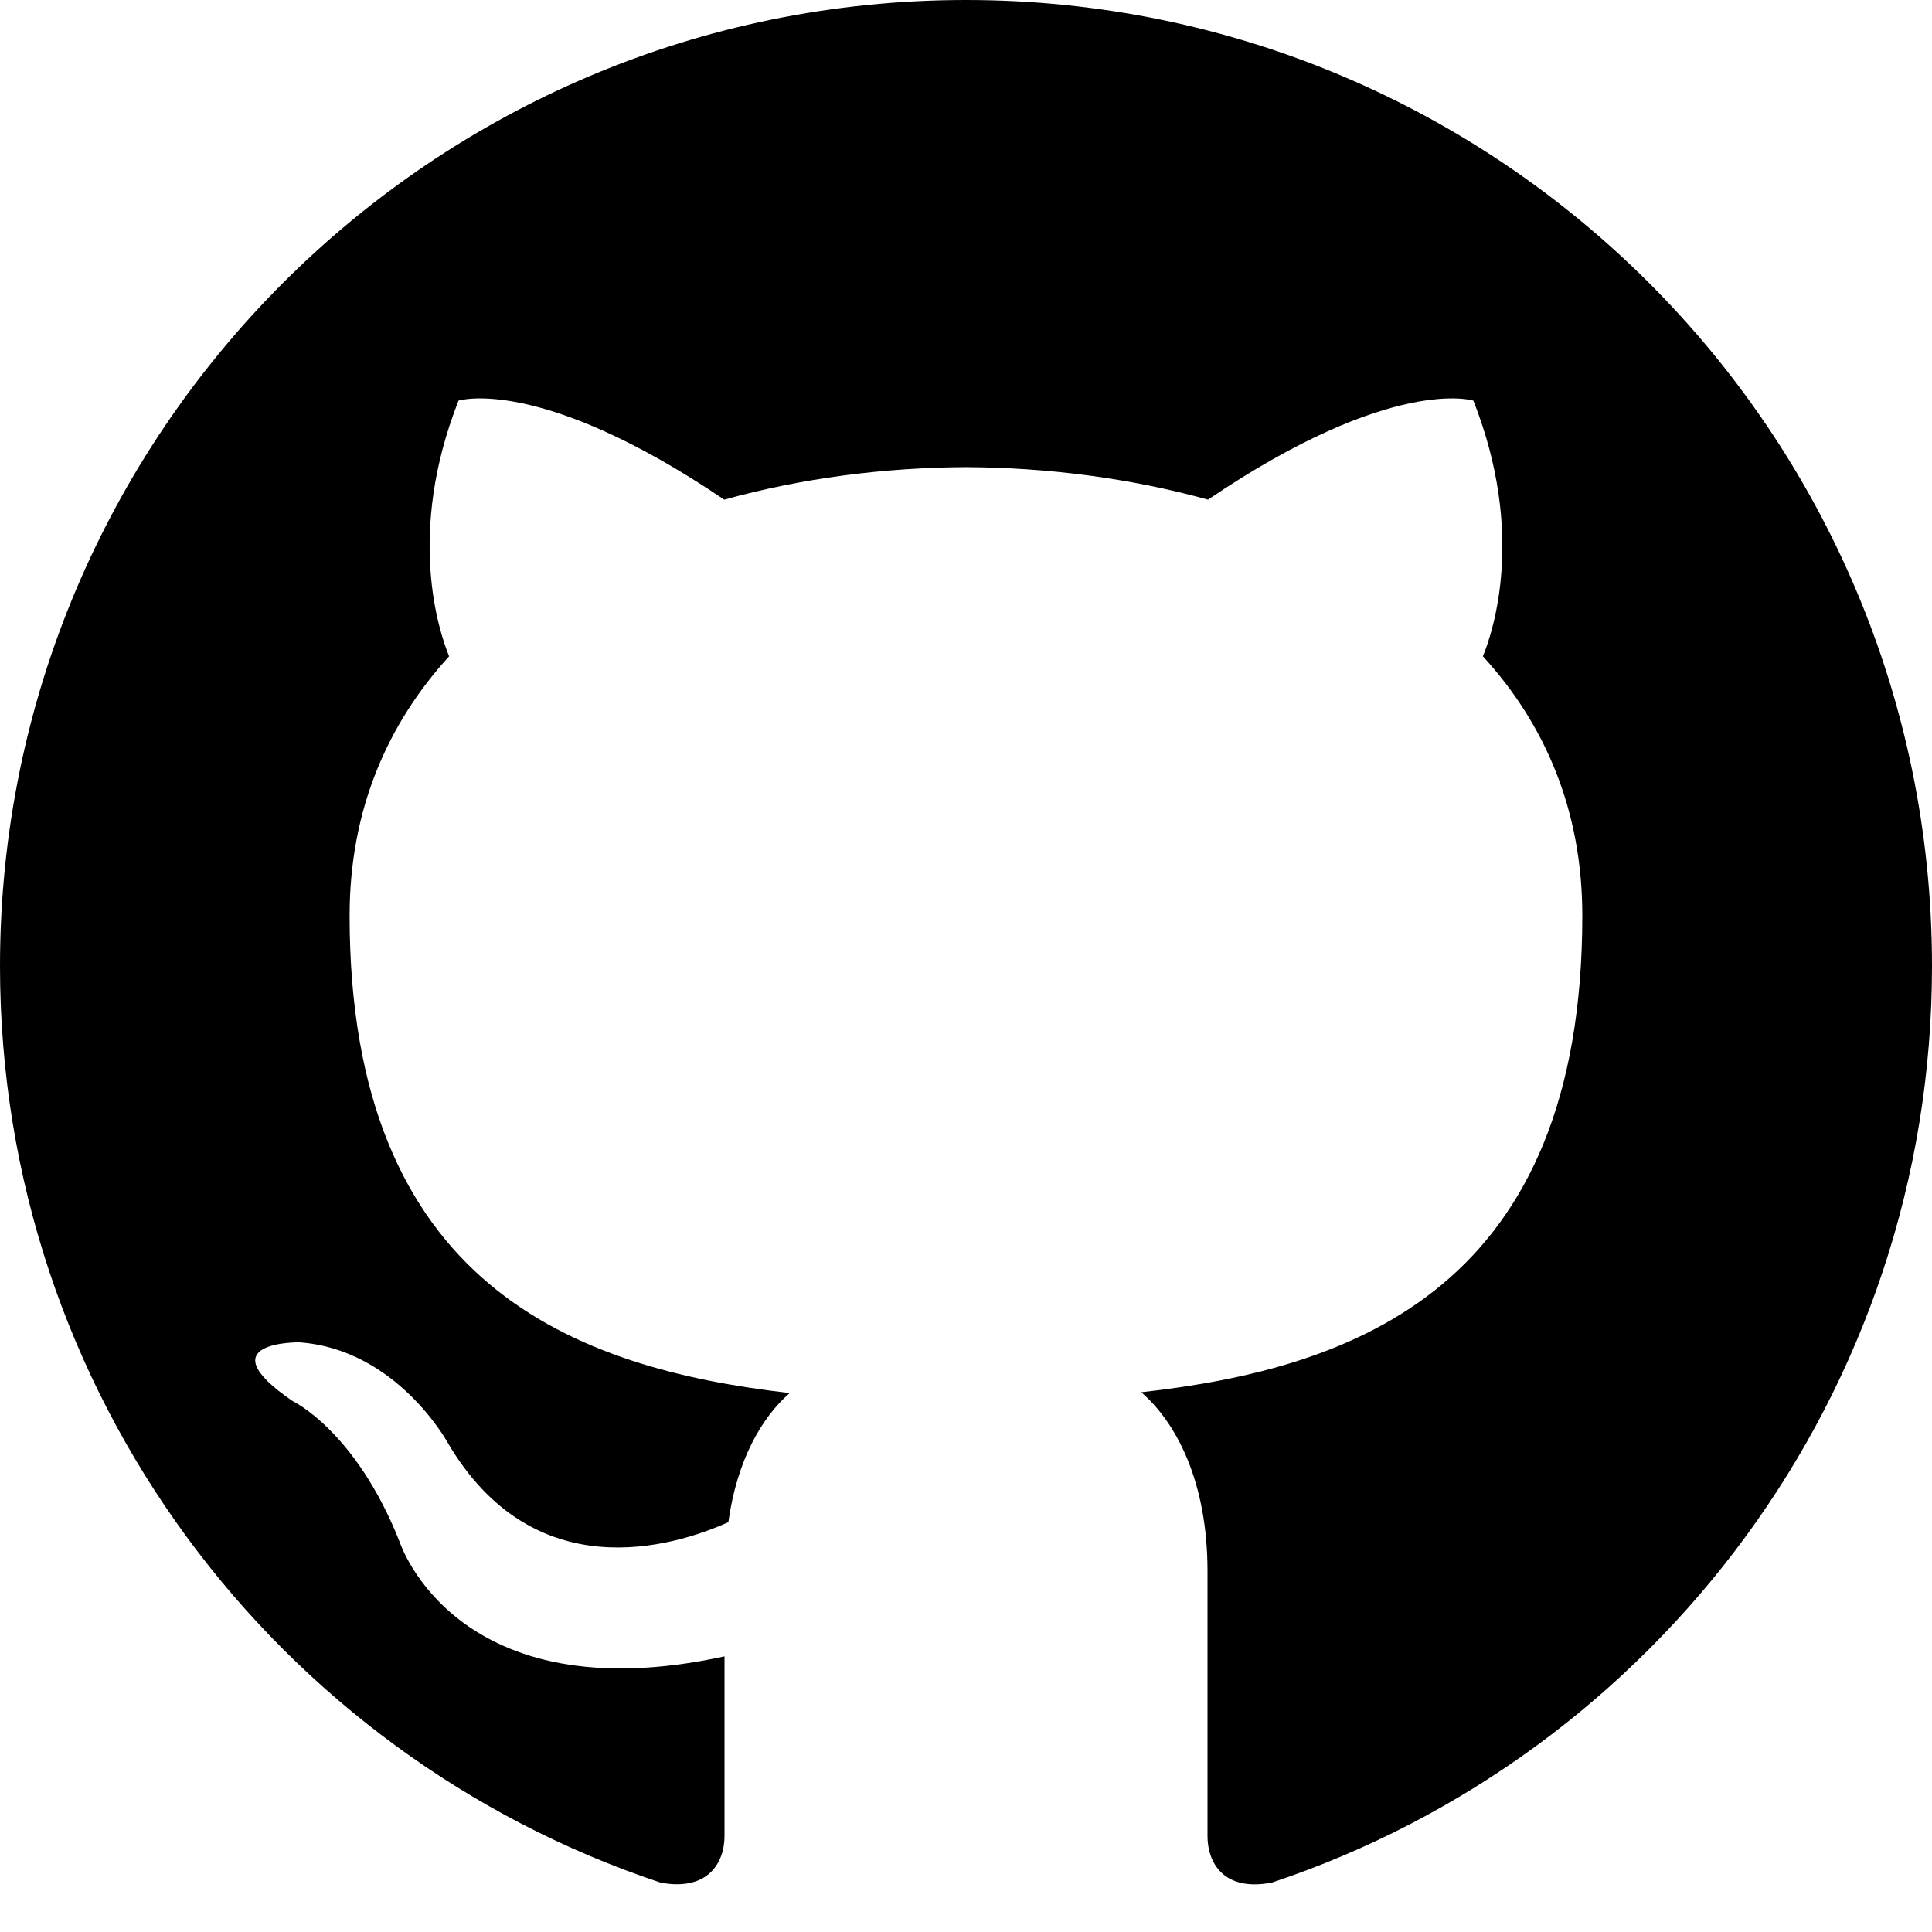
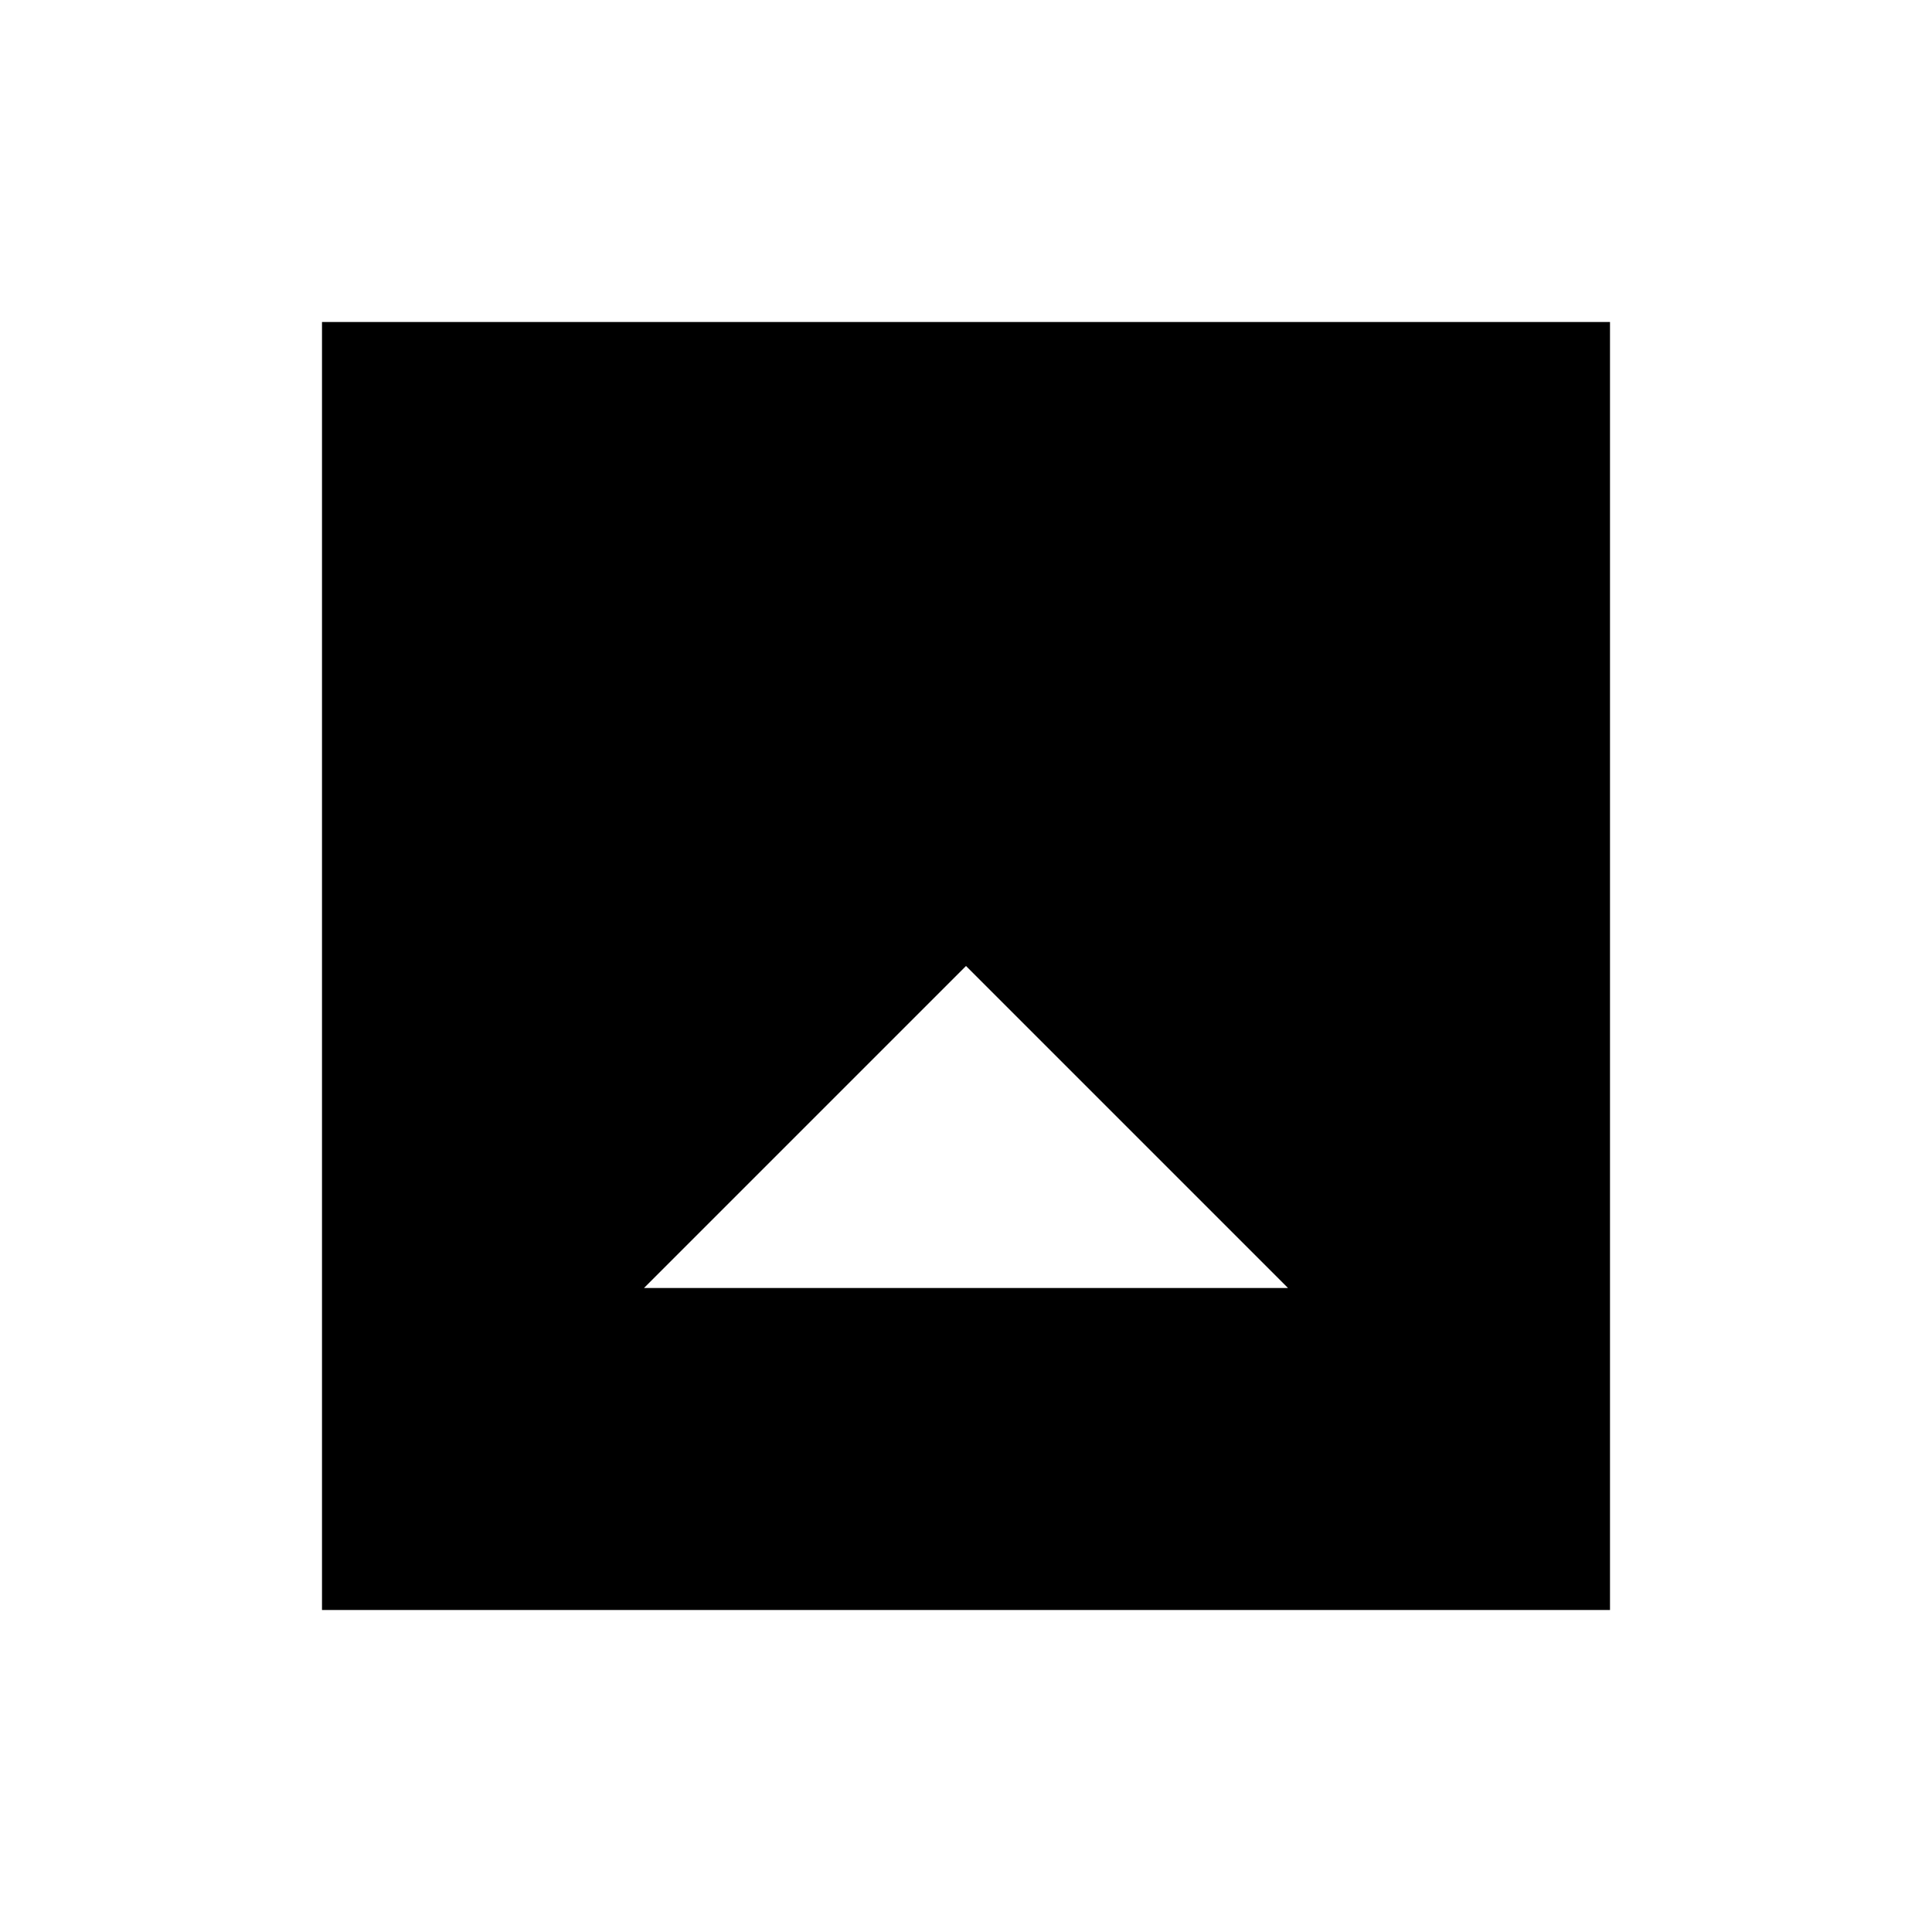
- <svg xmlns="http://www.w3.org/2000/svg" viewBox="0 0 24 24" width="24" height="24" fill="currentColor">
-   <path d="M12 0c-6.626 0-12 5.373-12 12 0 5.302 3.438 9.8 8.207 11.387.599.111.793-.261.793-.577v-2.234c-3.338.726-4.033-1.416-4.033-1.416-.546-1.387-1.333-1.756-1.333-1.756-1.089-.745.083-.729.083-.729 1.205.084 1.839 1.237 1.839 1.237 1.07 1.834 2.807 1.304 3.492.997.107-.775.418-1.305.762-1.604-2.665-.305-5.467-1.334-5.467-5.931 0-1.311.469-2.381 1.236-3.221-.124-.303-.535-1.524.117-3.176 0 0 1.008-.322 3.301 1.23.957-.266 1.983-.399 3.003-.404 1.02.005 2.047.138 3.006.404 2.291-1.552 3.297-1.23 3.297-1.23.653 1.653.242 2.874.118 3.176.77.84 1.235 1.911 1.235 3.221 0 4.609-2.807 5.624-5.479 5.921.43.372.823 1.102.823 2.222v3.293c0 .319.192.694.801.576 4.765-1.589 8.199-6.086 8.199-11.386 0-6.627-5.373-12-12-12z" />
+ <svg xmlns="http://www.w3.org/2000/svg" baseProfile="full" height="24" version="1.1" width="24">
+   <defs />
+   <polygon fill="#000000" points="4,4 20,4 20,20 4,20 4,4 8,8 16,8 12,12 8,16 16,16" />
</svg>
